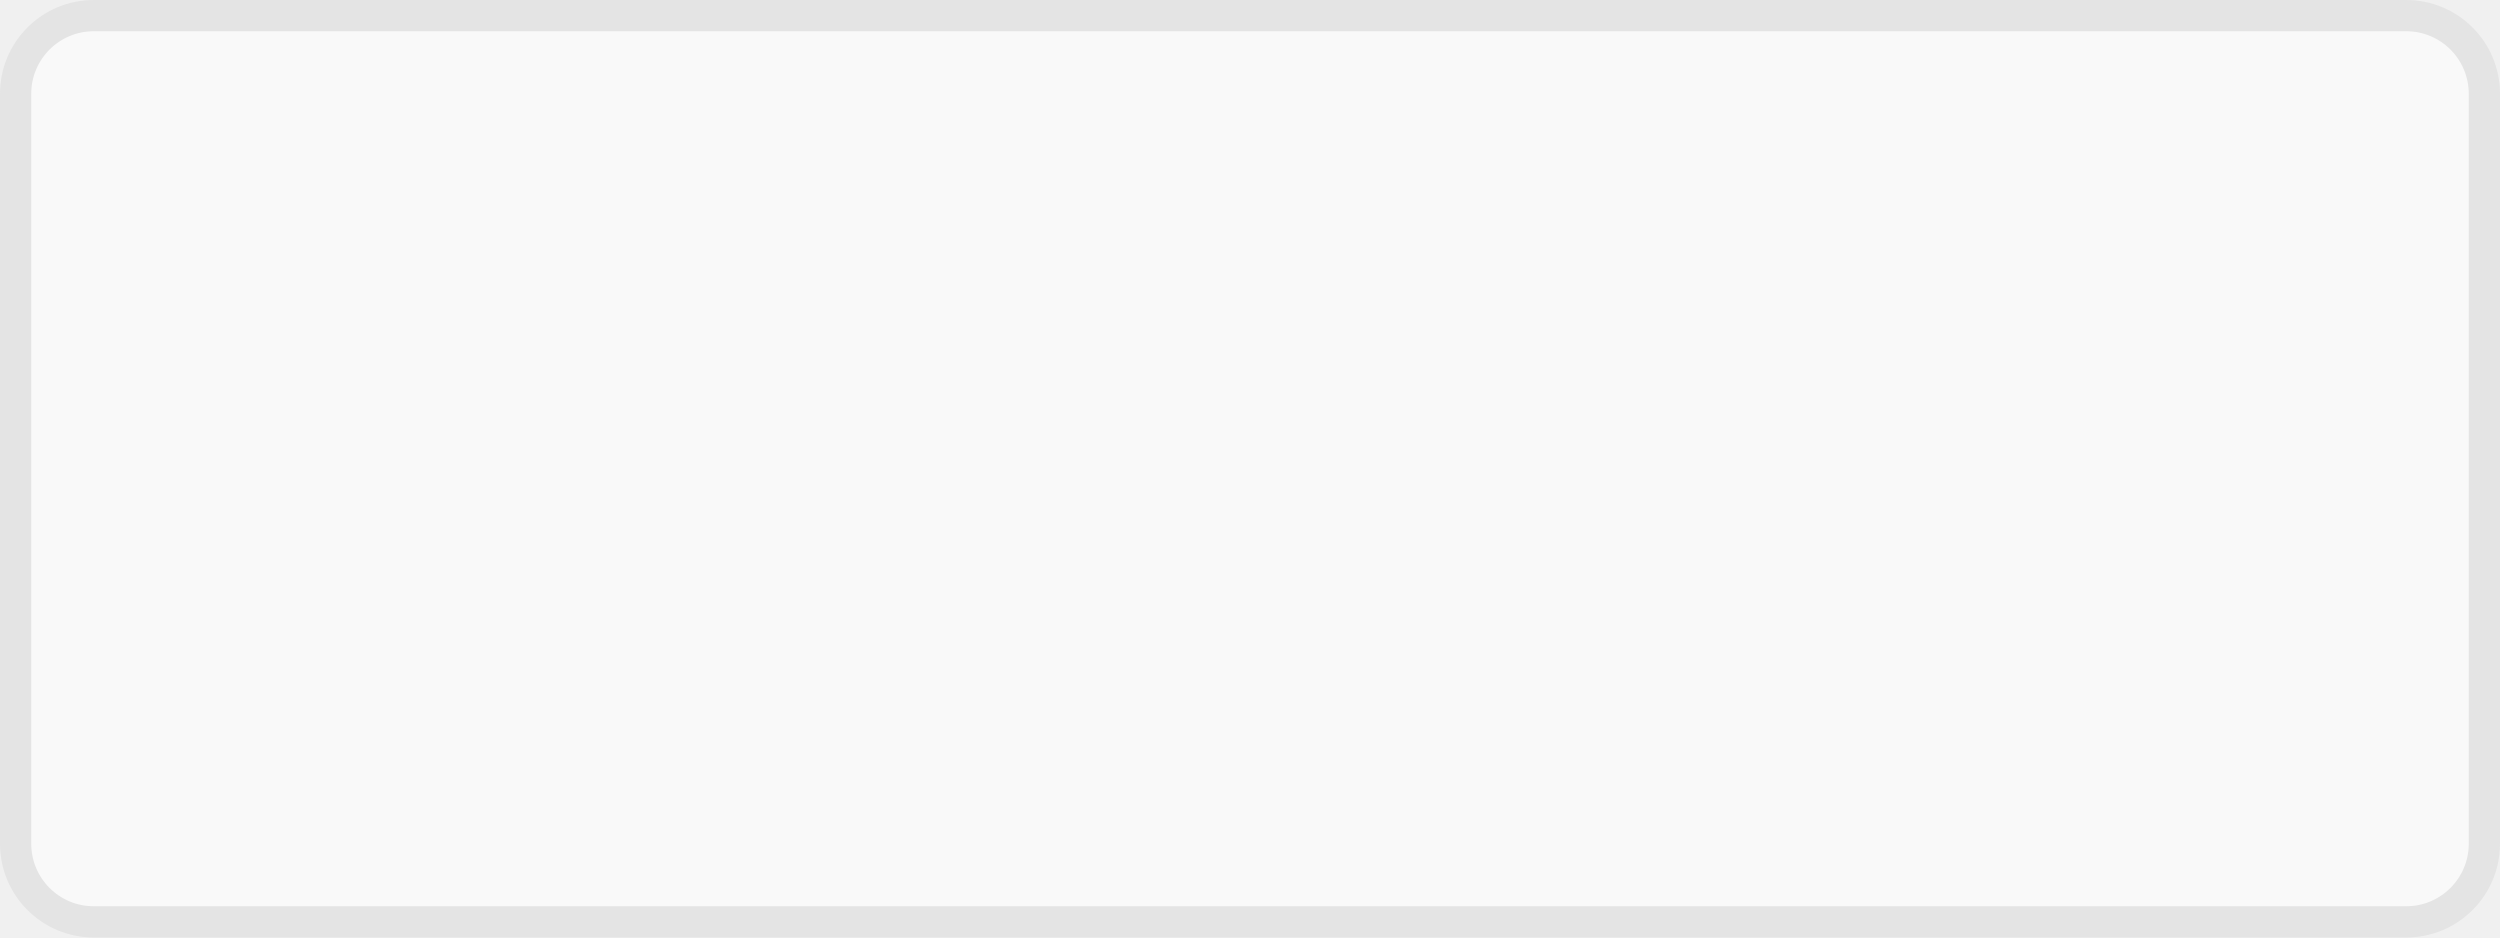
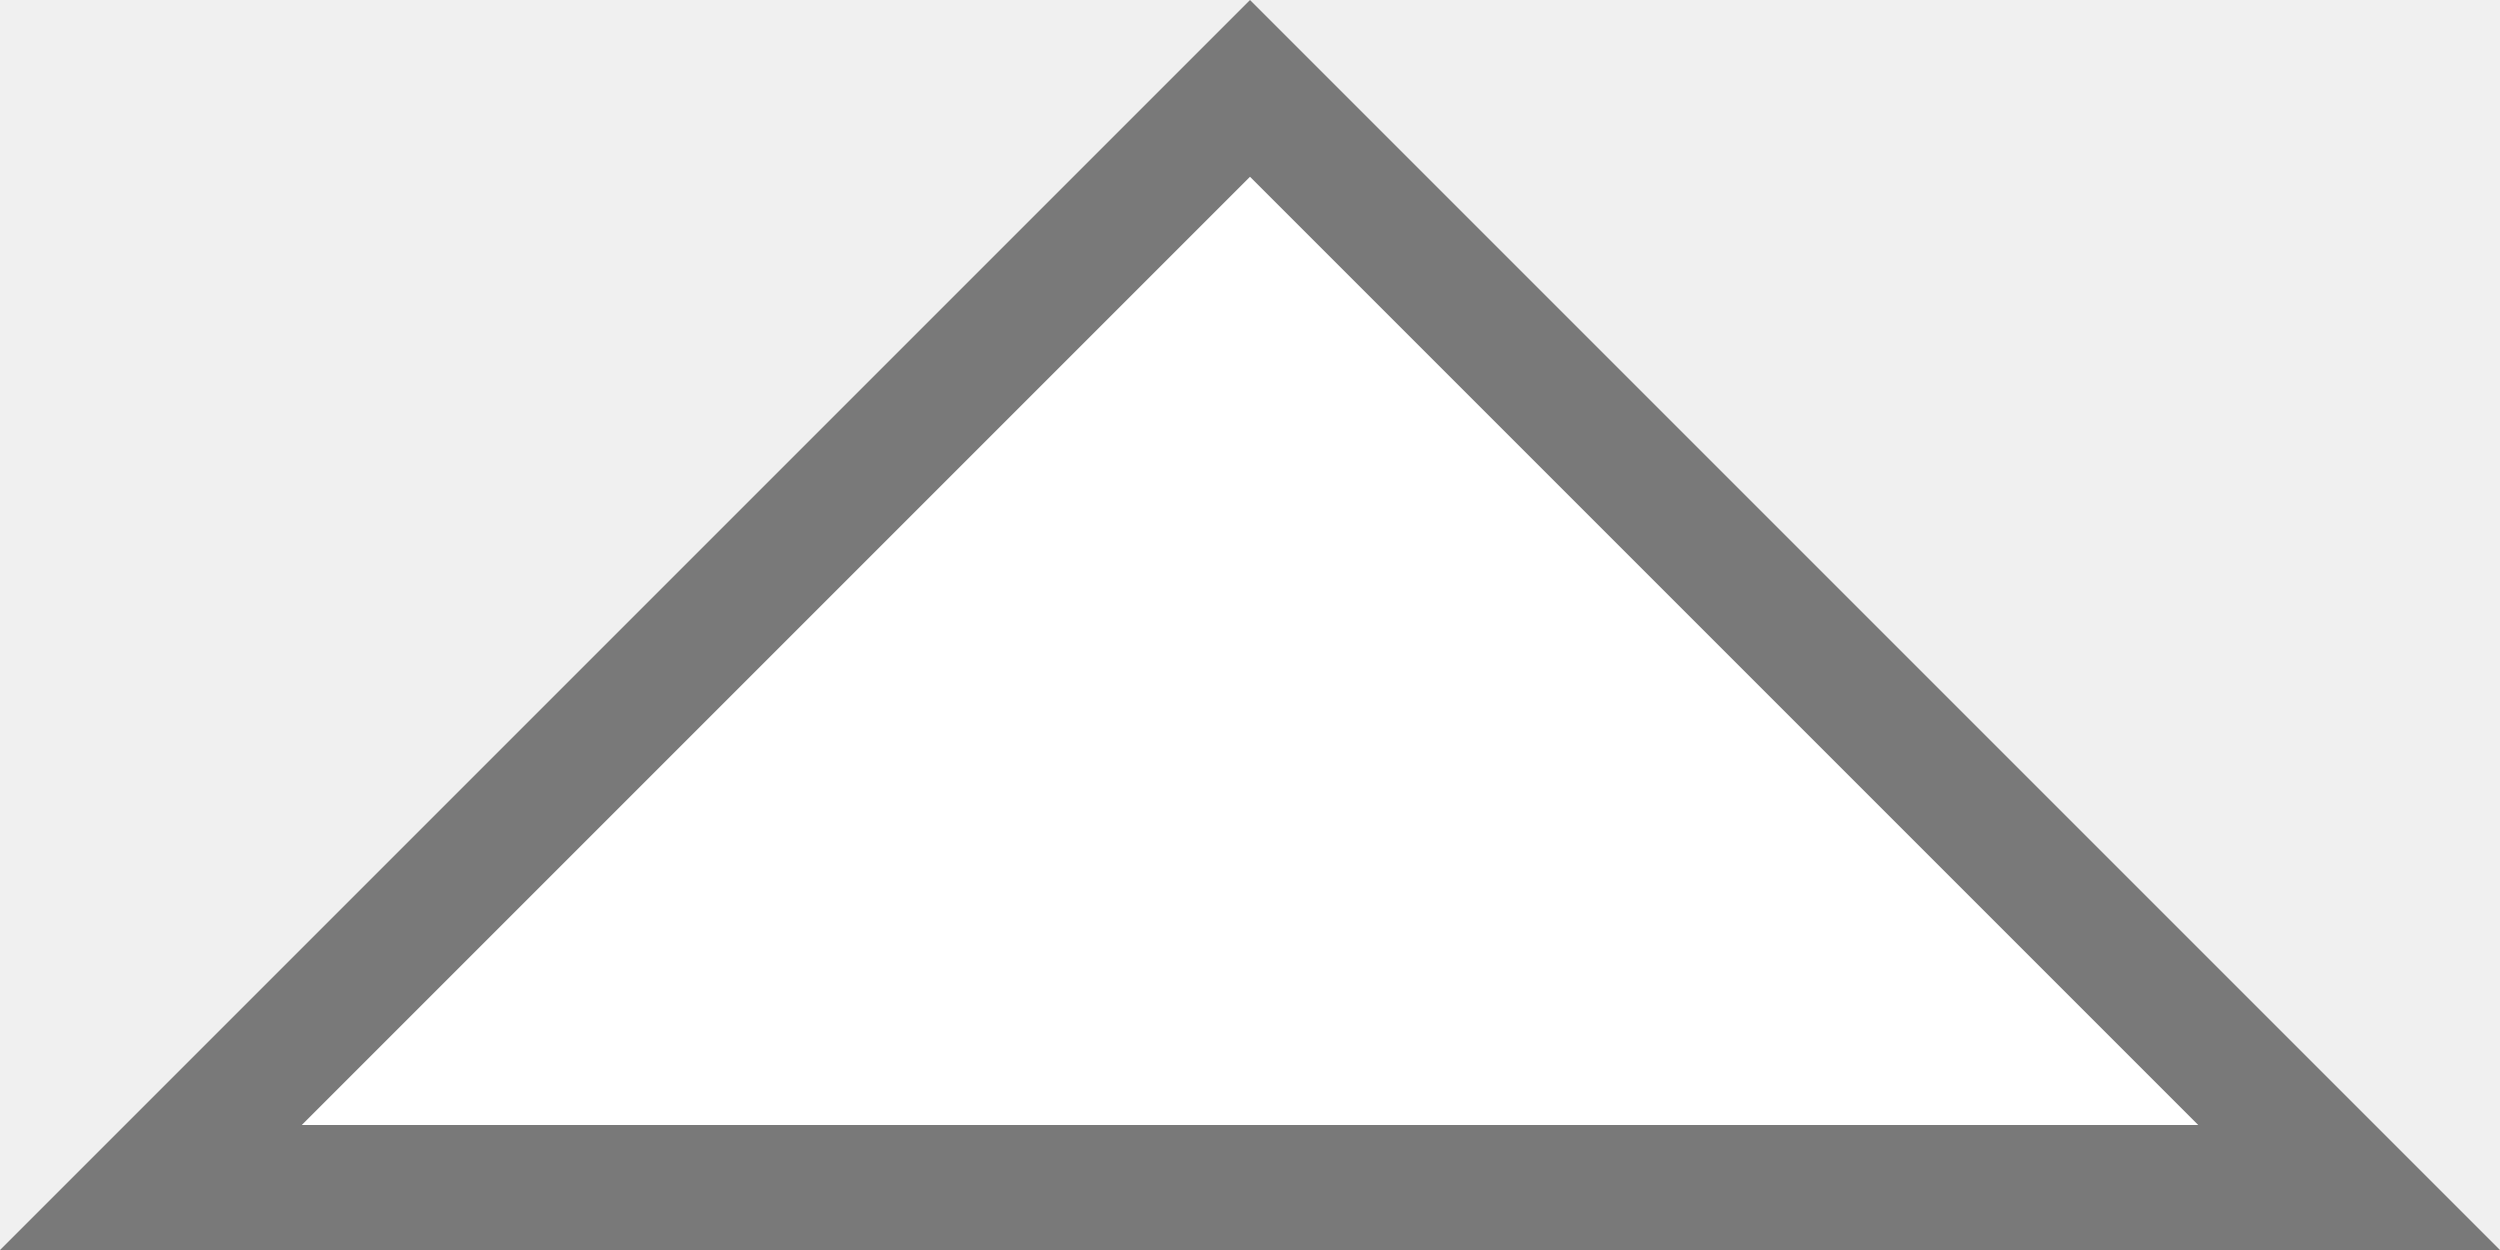
- <svg xmlns="http://www.w3.org/2000/svg" version="1.1" width="80px" height="30px">
-   <g transform="matrix(1 0 0 1 -2123 -542 )">
-     <path d="M 2123.5 545  A 2.5 2.5 0 0 1 2126 542.5 L 2200 542.5  A 2.5 2.5 0 0 1 2202.5 545 L 2202.5 569  A 2.5 2.5 0 0 1 2200 571.5 L 2126 571.5  A 2.5 2.5 0 0 1 2123.5 569 L 2123.5 545  Z " fill-rule="nonzero" fill="#f9f9f9" stroke="none" />
-     <path d="M 2123.5 545  A 2.5 2.5 0 0 1 2126 542.5 L 2200 542.5  A 2.5 2.5 0 0 1 2202.5 545 L 2202.5 569  A 2.5 2.5 0 0 1 2200 571.5 L 2126 571.5  A 2.5 2.5 0 0 1 2123.5 569 L 2123.5 545  Z " stroke-width="1" stroke="#e4e4e4" fill="none" />
+ <svg xmlns="http://www.w3.org/2000/svg" version="1.1" width="20px" height="10px">
+   <defs>
+     <mask fill="white" id="clip51">
+       <path d="M 0 10  L 10 0  L 20 10  L 0 10  Z " fill-rule="evenodd" />
+     </mask>
+   </defs>
+   <g transform="matrix(1 0 0 1 -5 -392 )">
+     <path d="M 0 10  L 10 0  L 20 10  L 0 10  Z " fill-rule="nonzero" fill="#ffffff" stroke="none" transform="matrix(1 0 0 1 5 392 )" />
+     <path d="M 0 10  L 10 0  L 20 10  L 0 10  Z " stroke-width="2" stroke="#797979" fill="none" transform="matrix(1 0 0 1 5 392 )" mask="url(#clip51)" />
  </g>
</svg>
